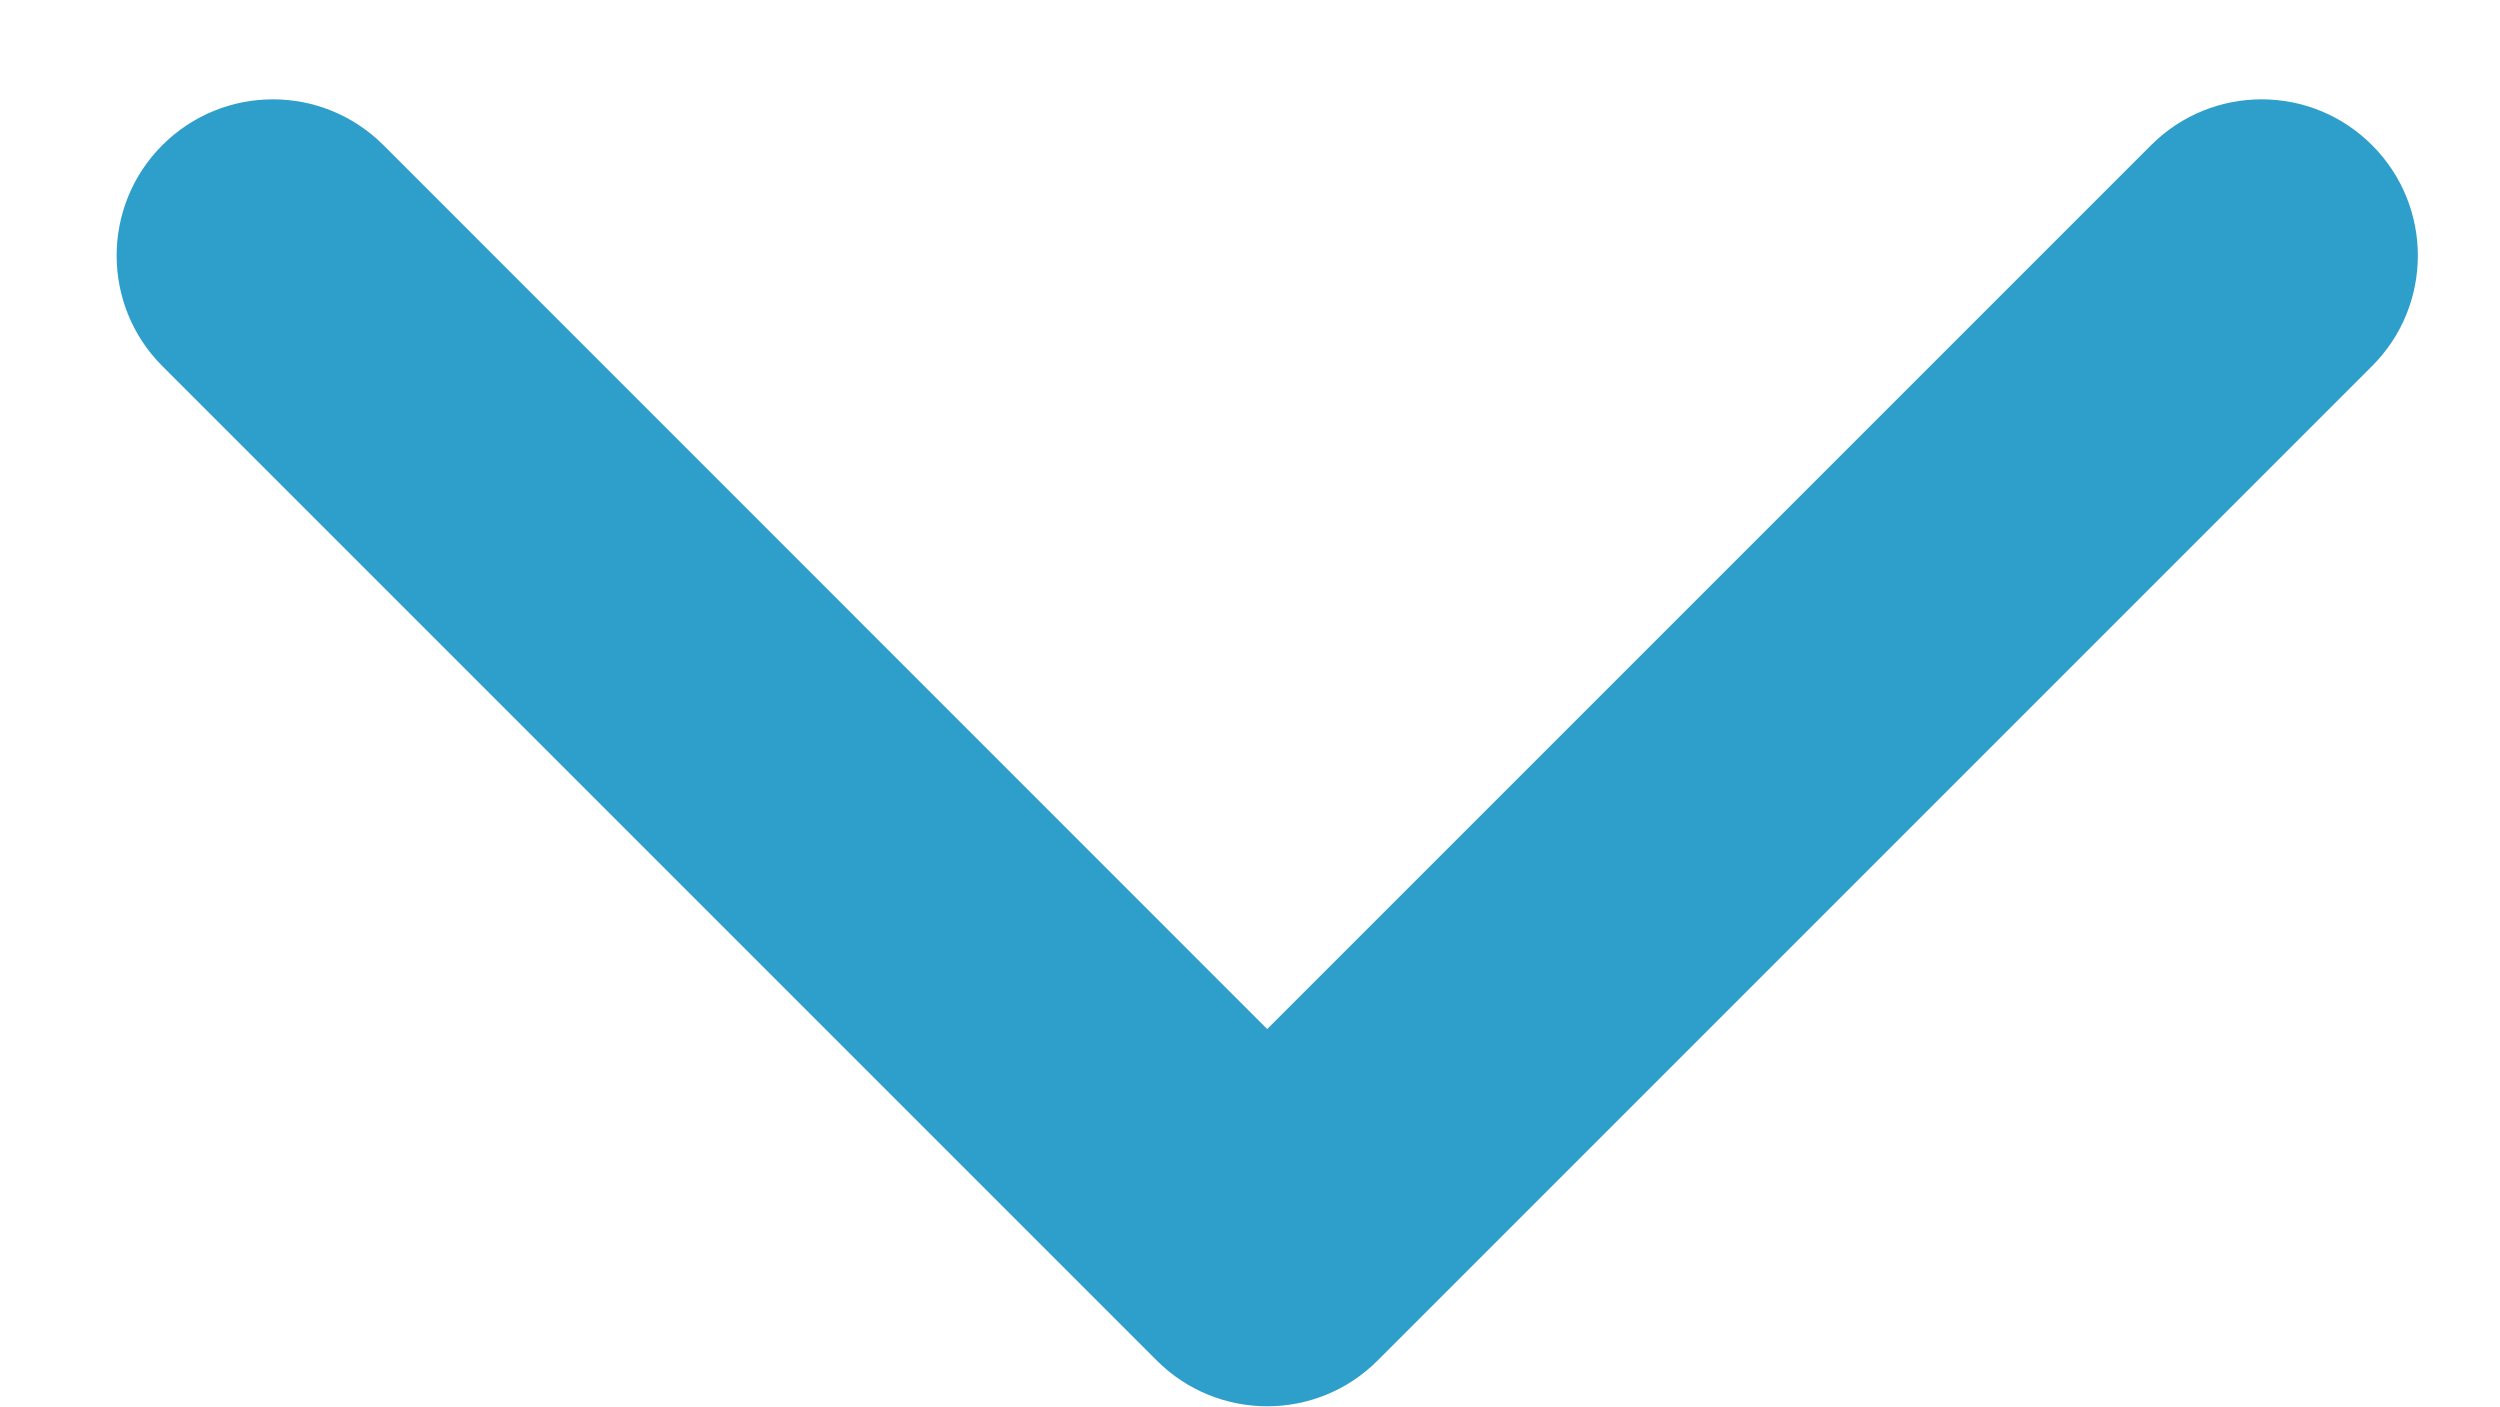
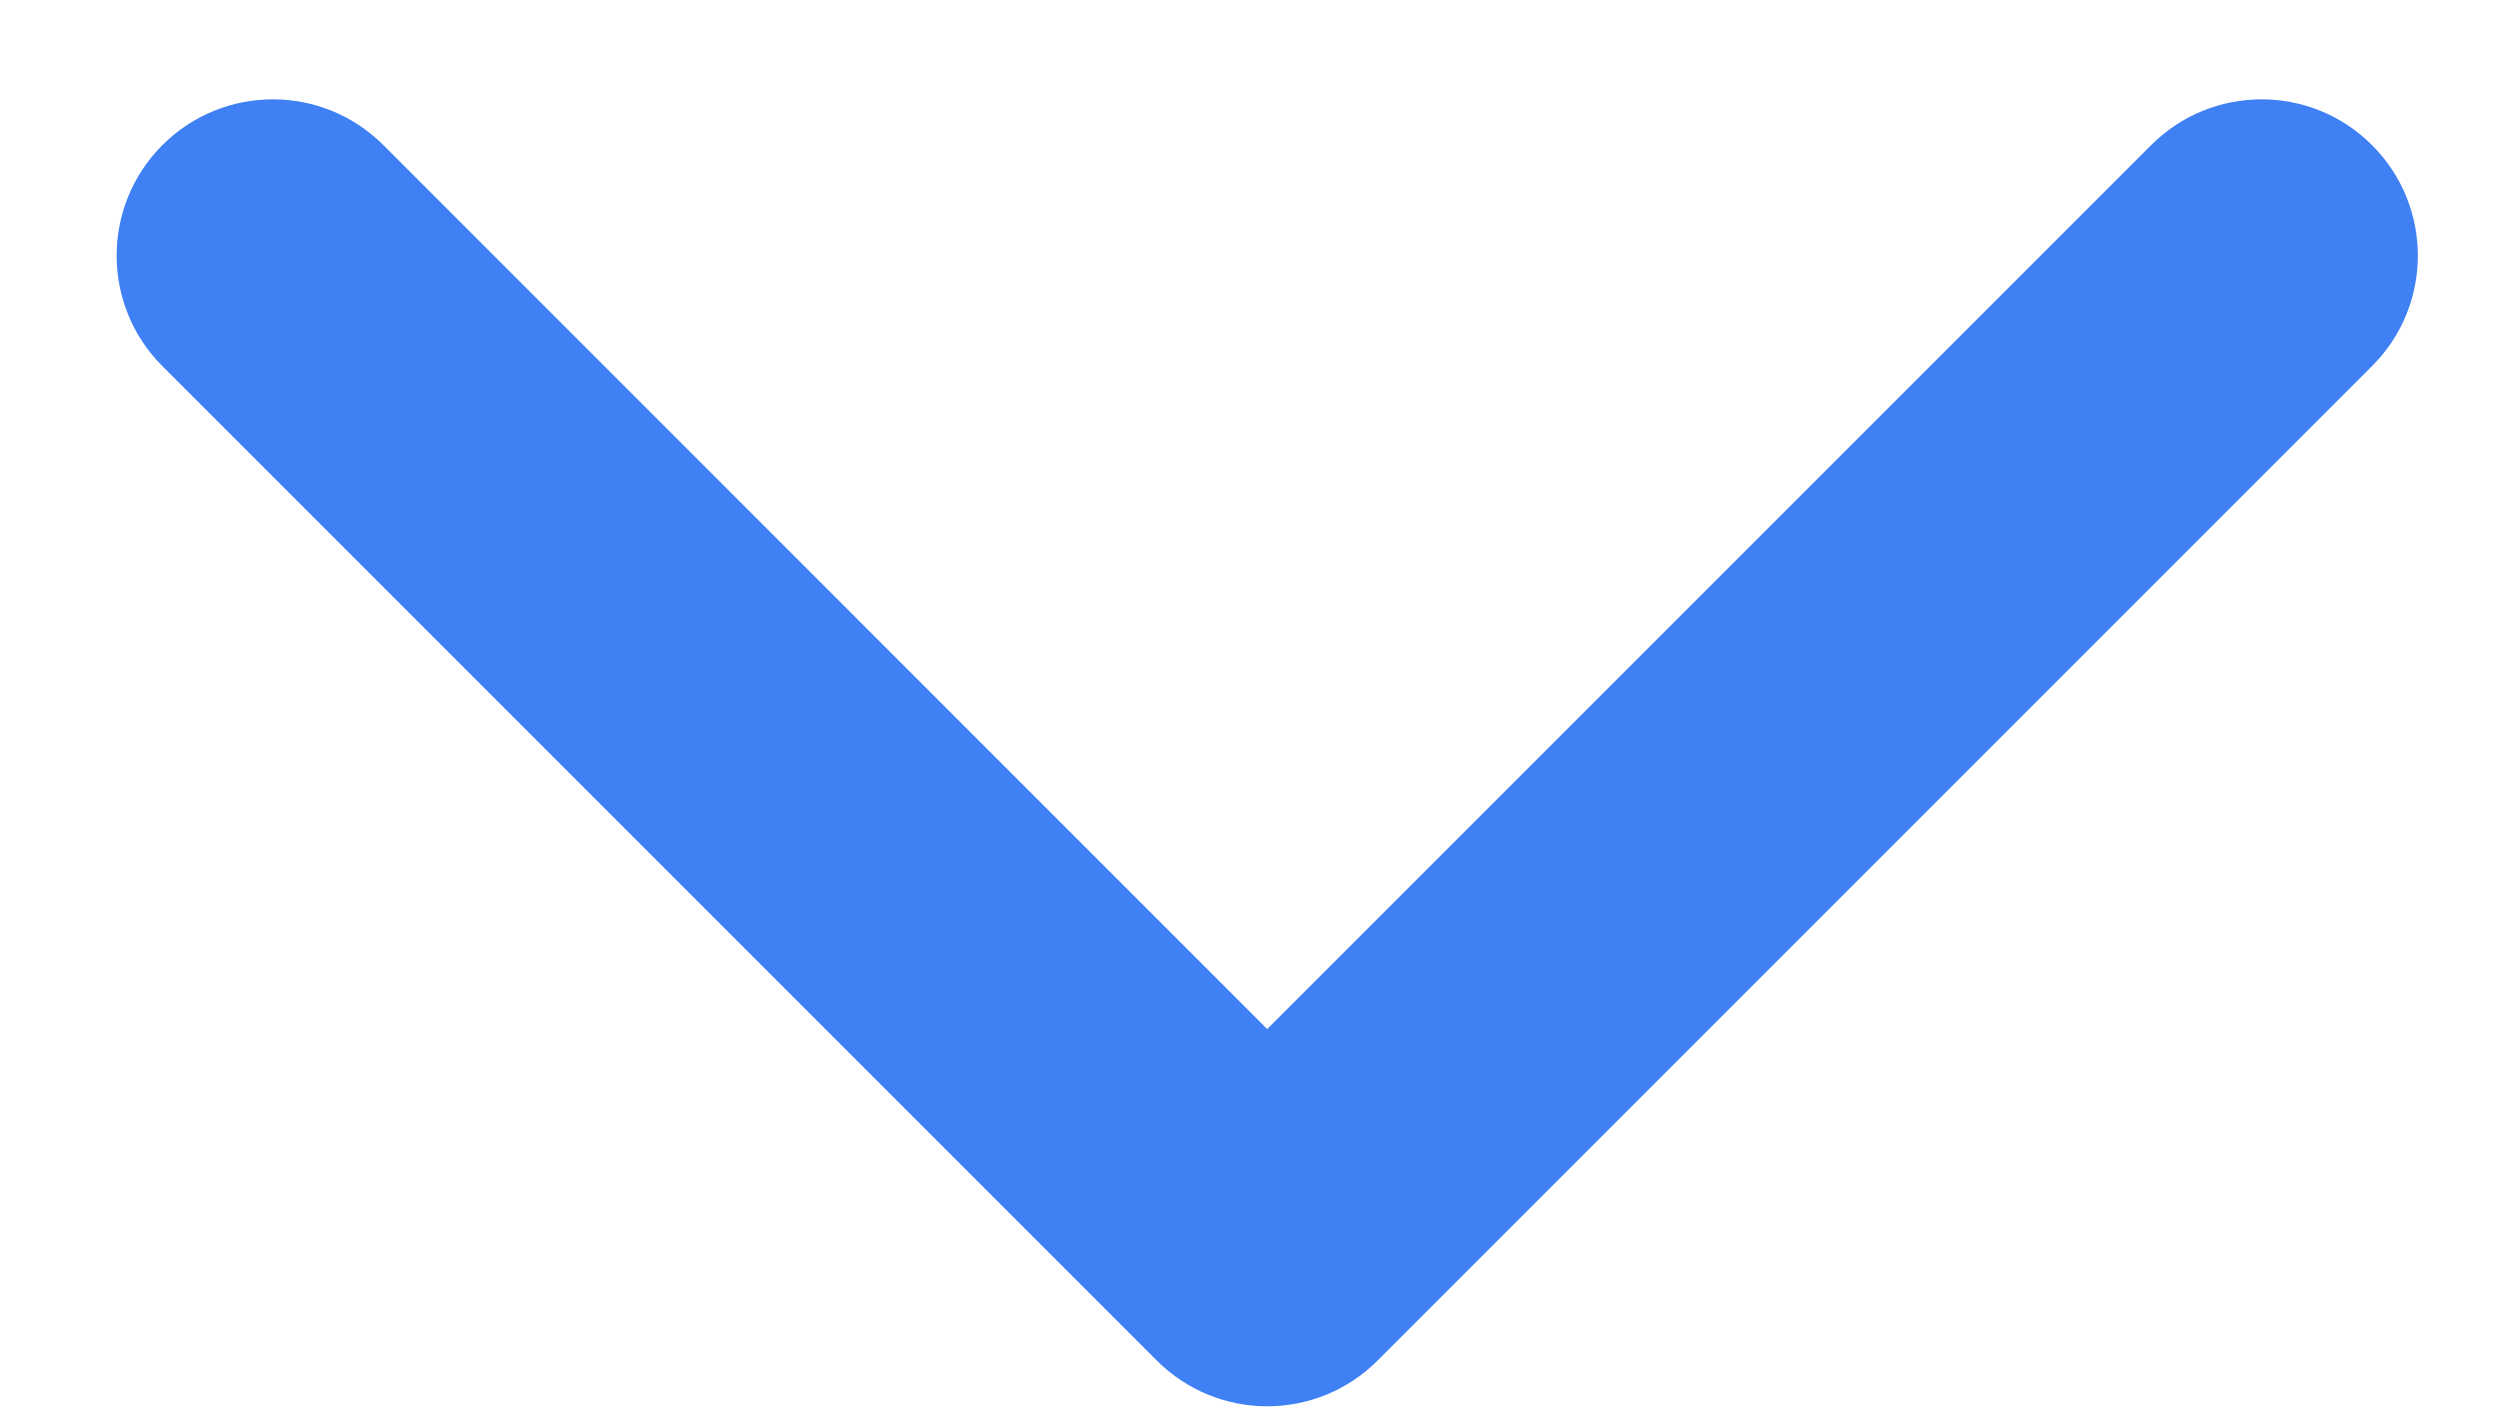
<svg xmlns="http://www.w3.org/2000/svg" width="16" height="9" viewBox="0 0 16 9" fill="none">
-   <path d="M7.403 8.707C7.794 9.098 8.427 9.098 8.817 8.707L15.181 2.343C15.572 1.953 15.572 1.319 15.181 0.929C14.791 0.538 14.158 0.538 13.767 0.929L8.11 6.586L2.454 0.929C2.063 0.538 1.43 0.538 1.039 0.929C0.649 1.319 0.649 1.953 1.039 2.343L7.403 8.707ZM7.11 7V8H9.11V7H7.11Z" fill="#2E9ECB" />
+   <path d="M7.403 8.707C7.794 9.098 8.427 9.098 8.817 8.707L15.181 2.343C15.572 1.953 15.572 1.319 15.181 0.929C14.791 0.538 14.158 0.538 13.767 0.929L8.11 6.586L2.454 0.929C2.063 0.538 1.43 0.538 1.039 0.929C0.649 1.319 0.649 1.953 1.039 2.343L7.403 8.707ZM7.11 7V8H9.11V7H7.11Z" fill="#4080F5" />
</svg>
